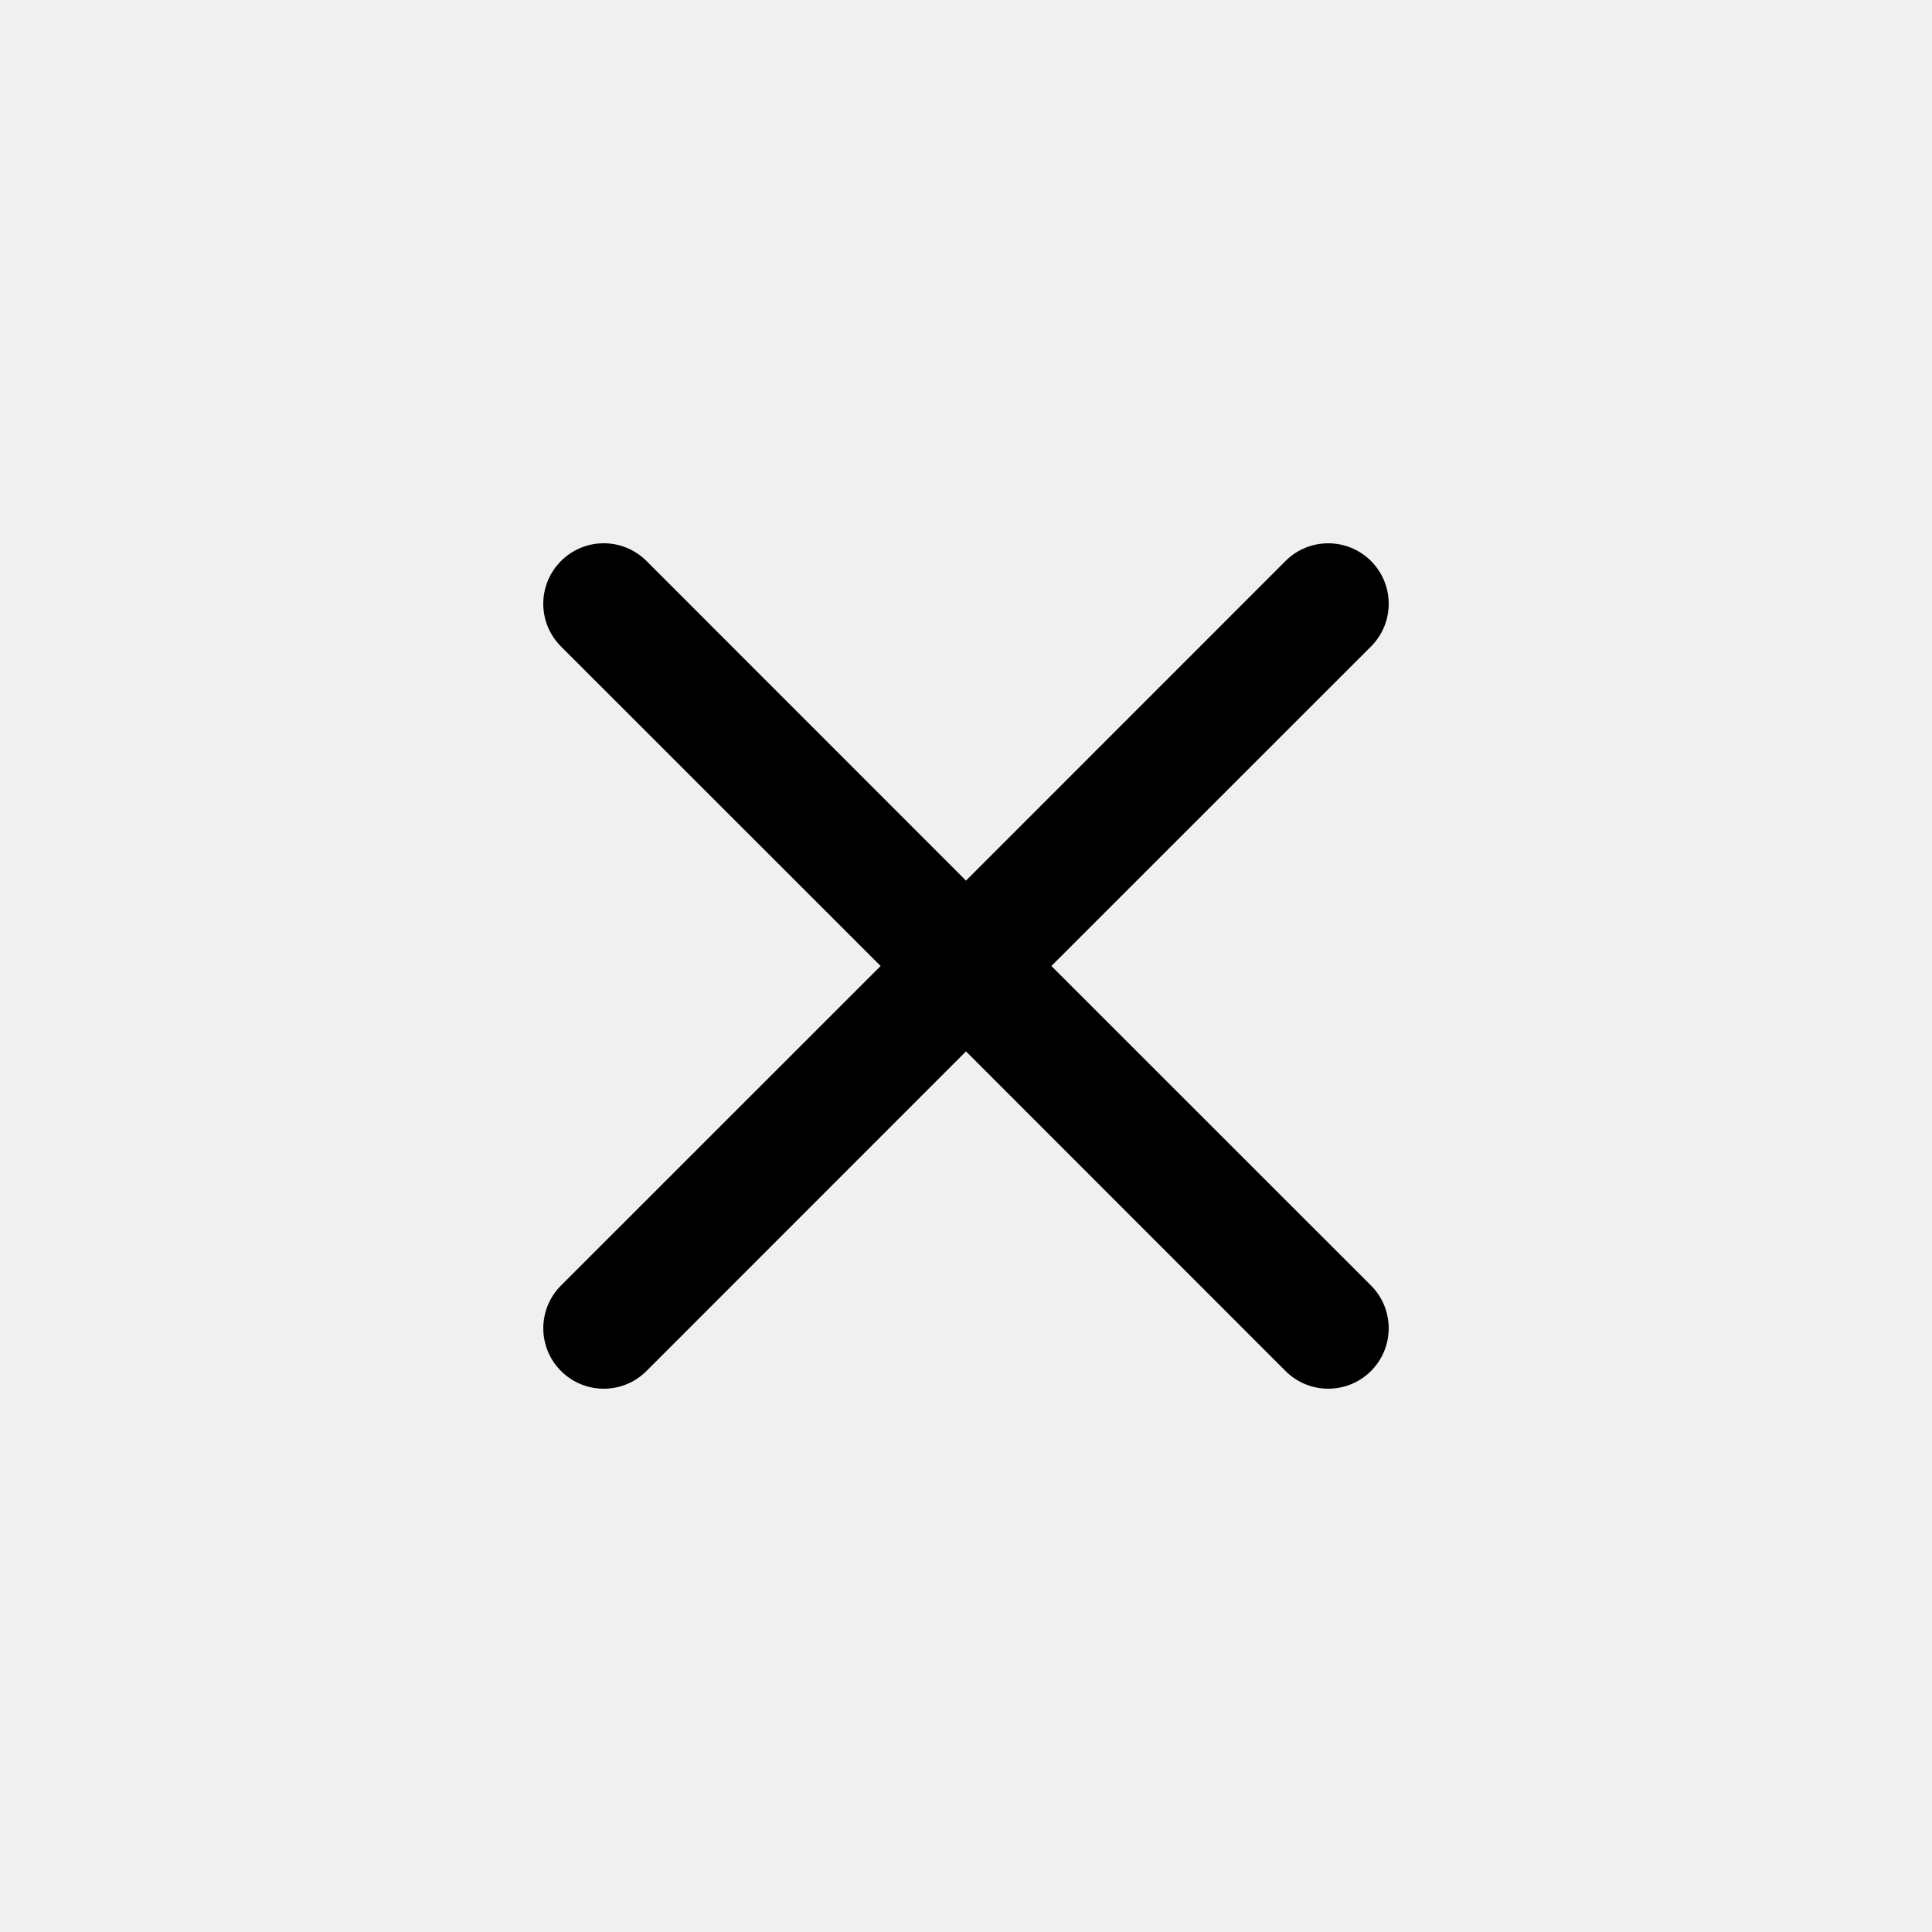
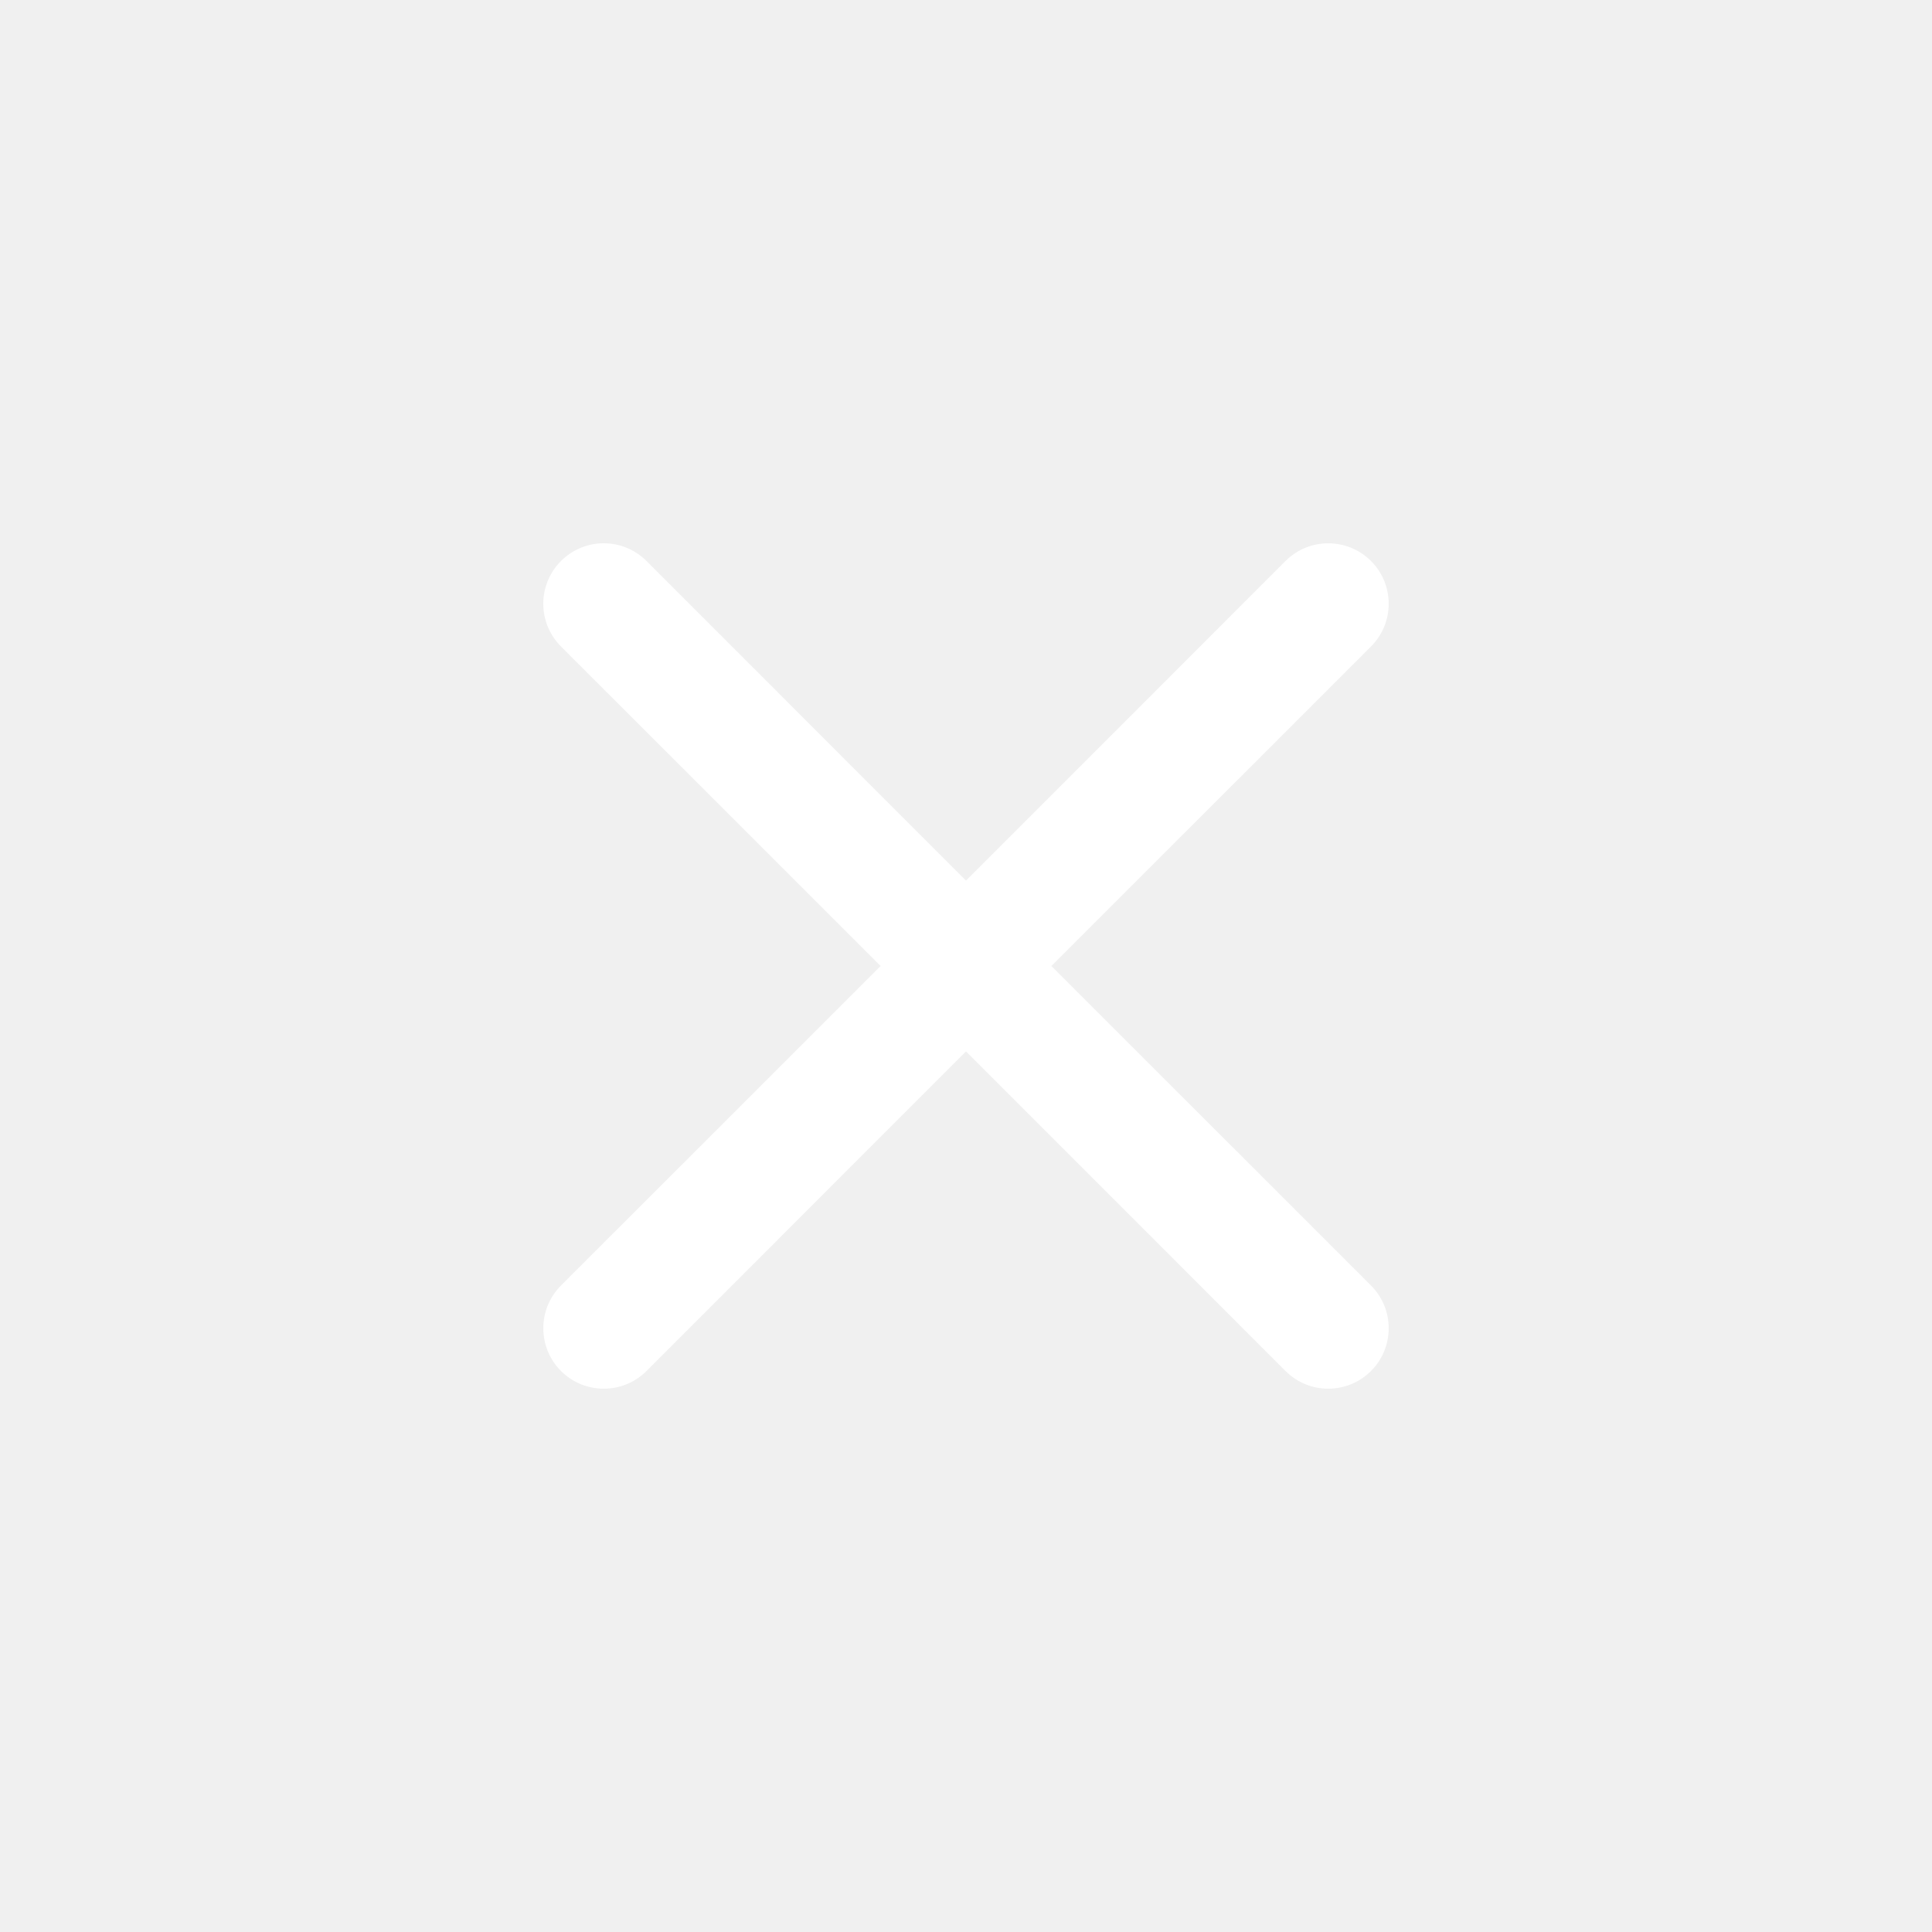
- <svg xmlns="http://www.w3.org/2000/svg" width="16" height="16" fill="currentColor" class="bi bi-x" viewBox="0 0 16 16">
+ <svg xmlns="http://www.w3.org/2000/svg" width="16" height="16" fill="white" class="bi bi-x" viewBox="0 0 16 16">
  <path d="M4.646 4.646a.5.5 0 0 1 .708 0L8 7.293l2.646-2.647a.5.5 0 0 1 .708.708L8.707 8l2.647 2.646a.5.5 0 0 1-.708.708L8 8.707l-2.646 2.647a.5.5 0 0 1-.708-.708L7.293 8 4.646 5.354a.5.5 0 0 1 0-.708z" />
</svg>
